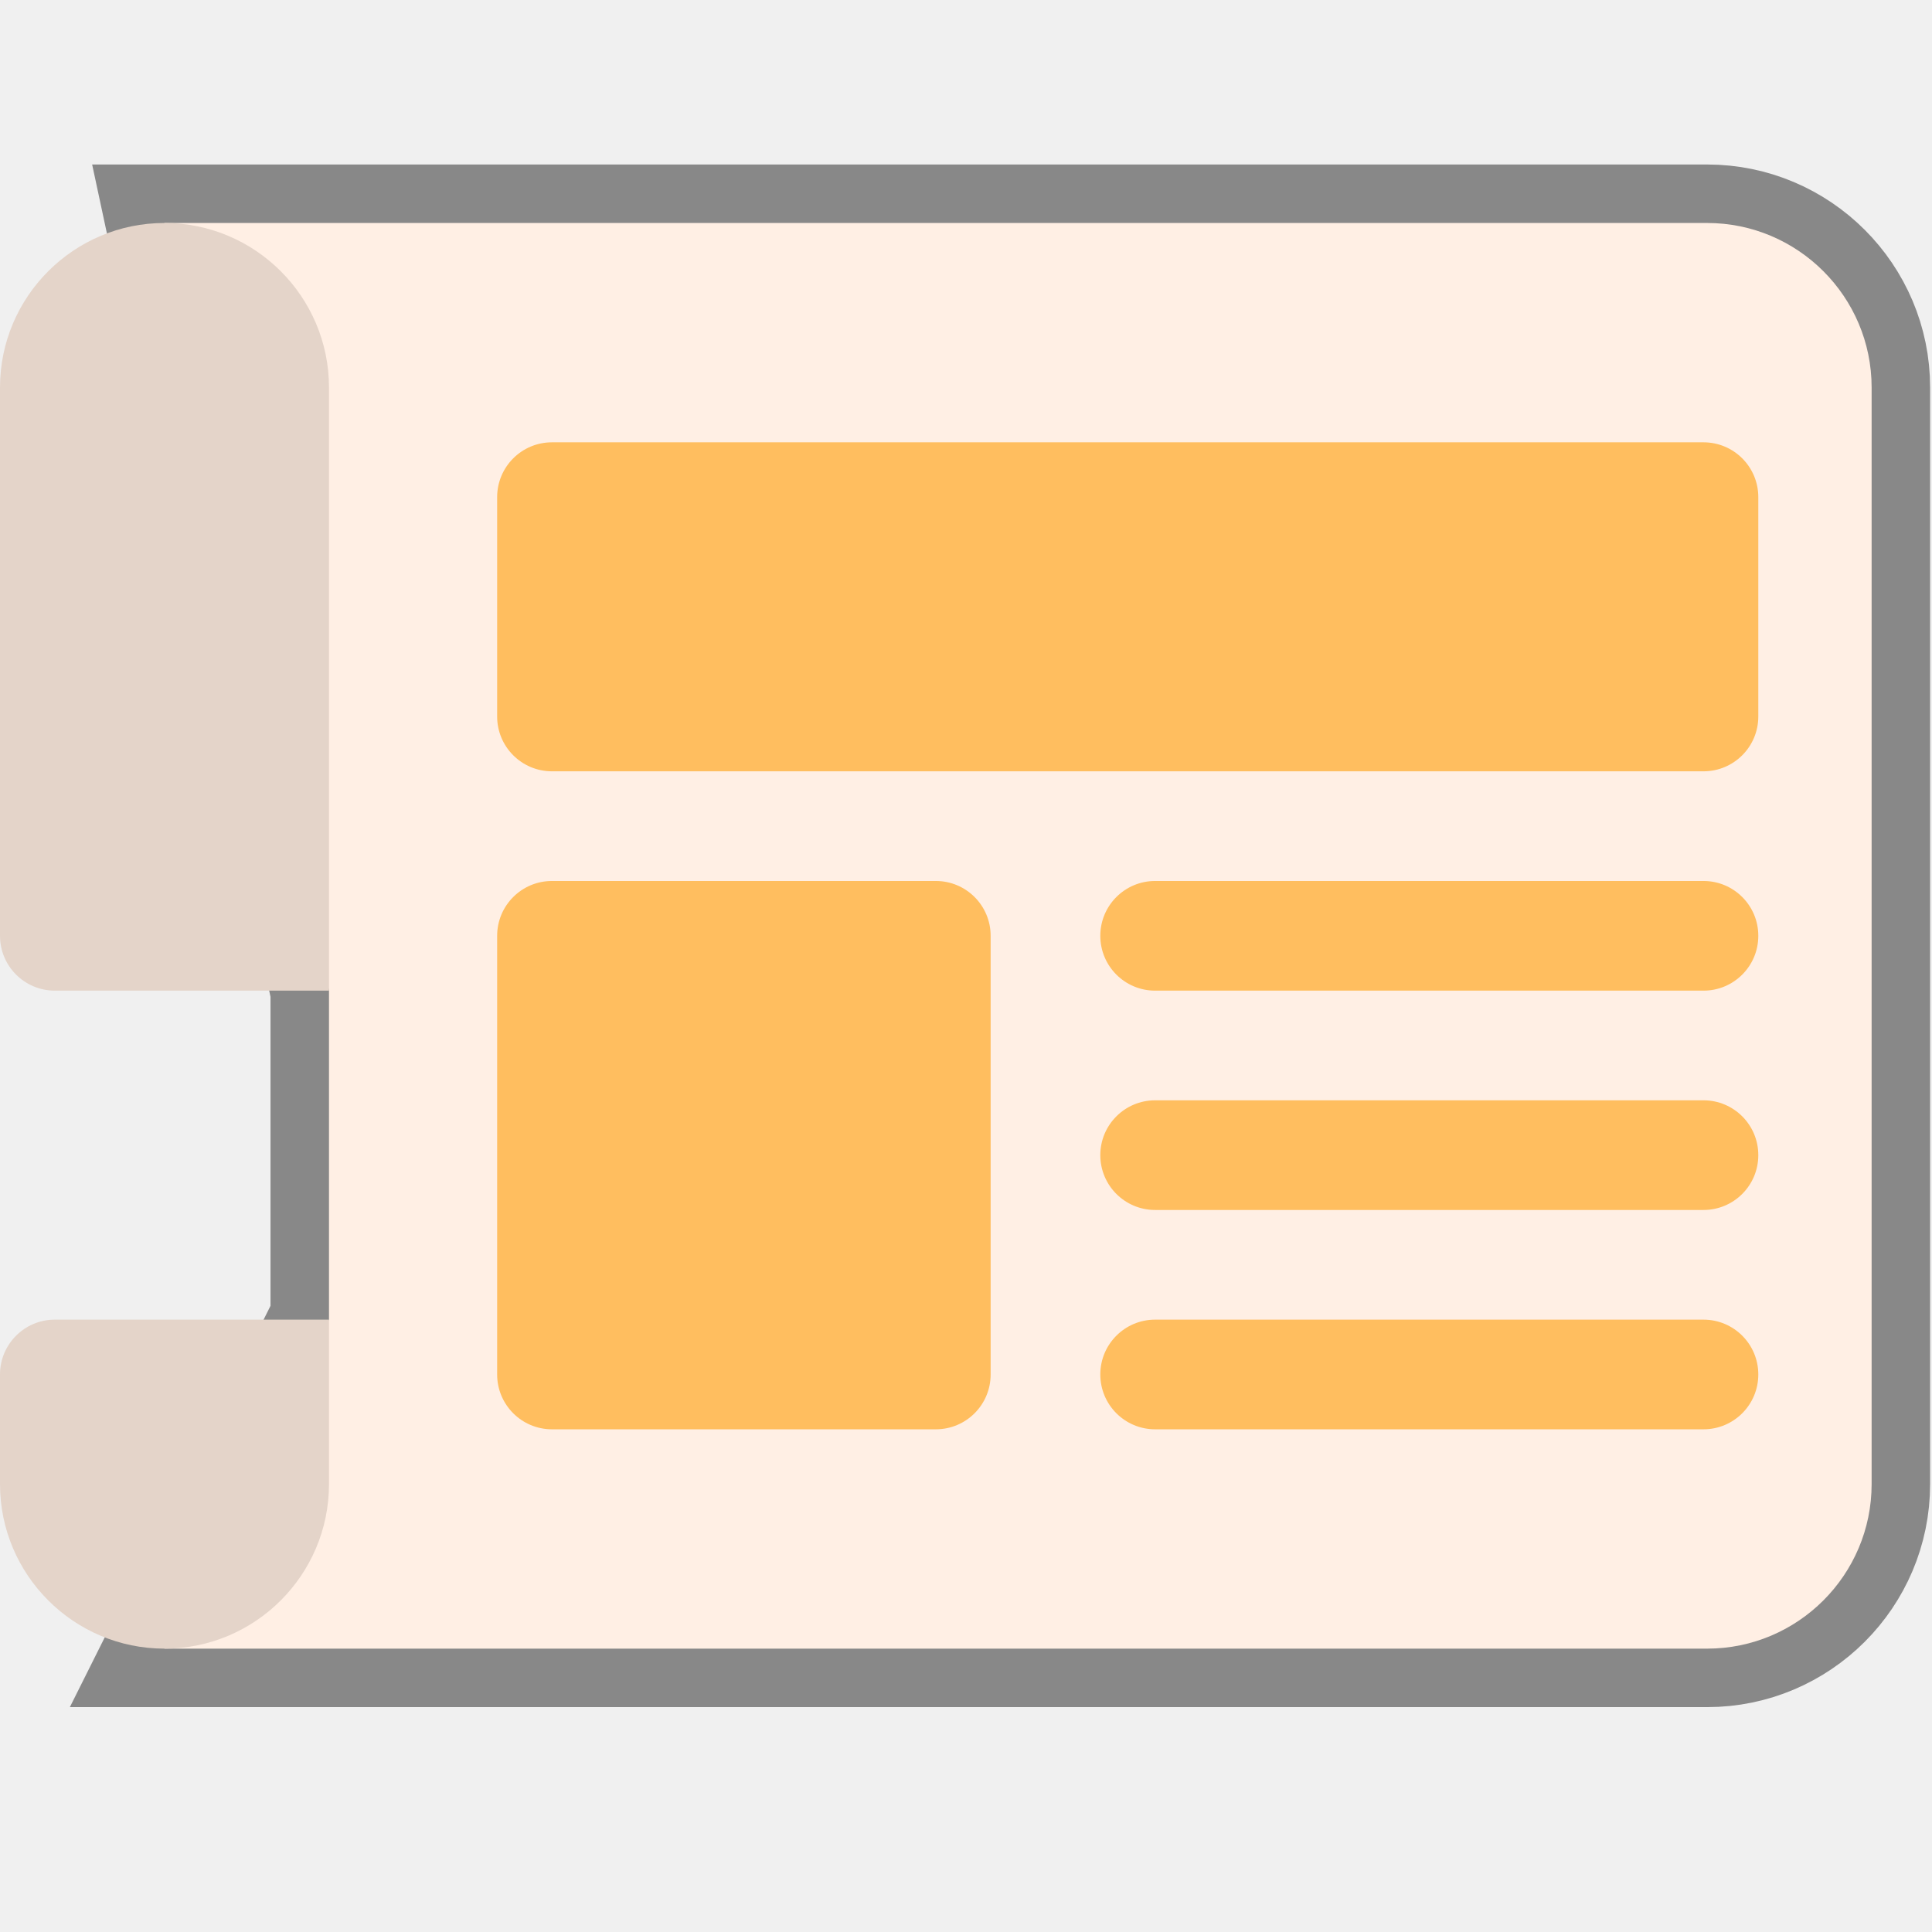
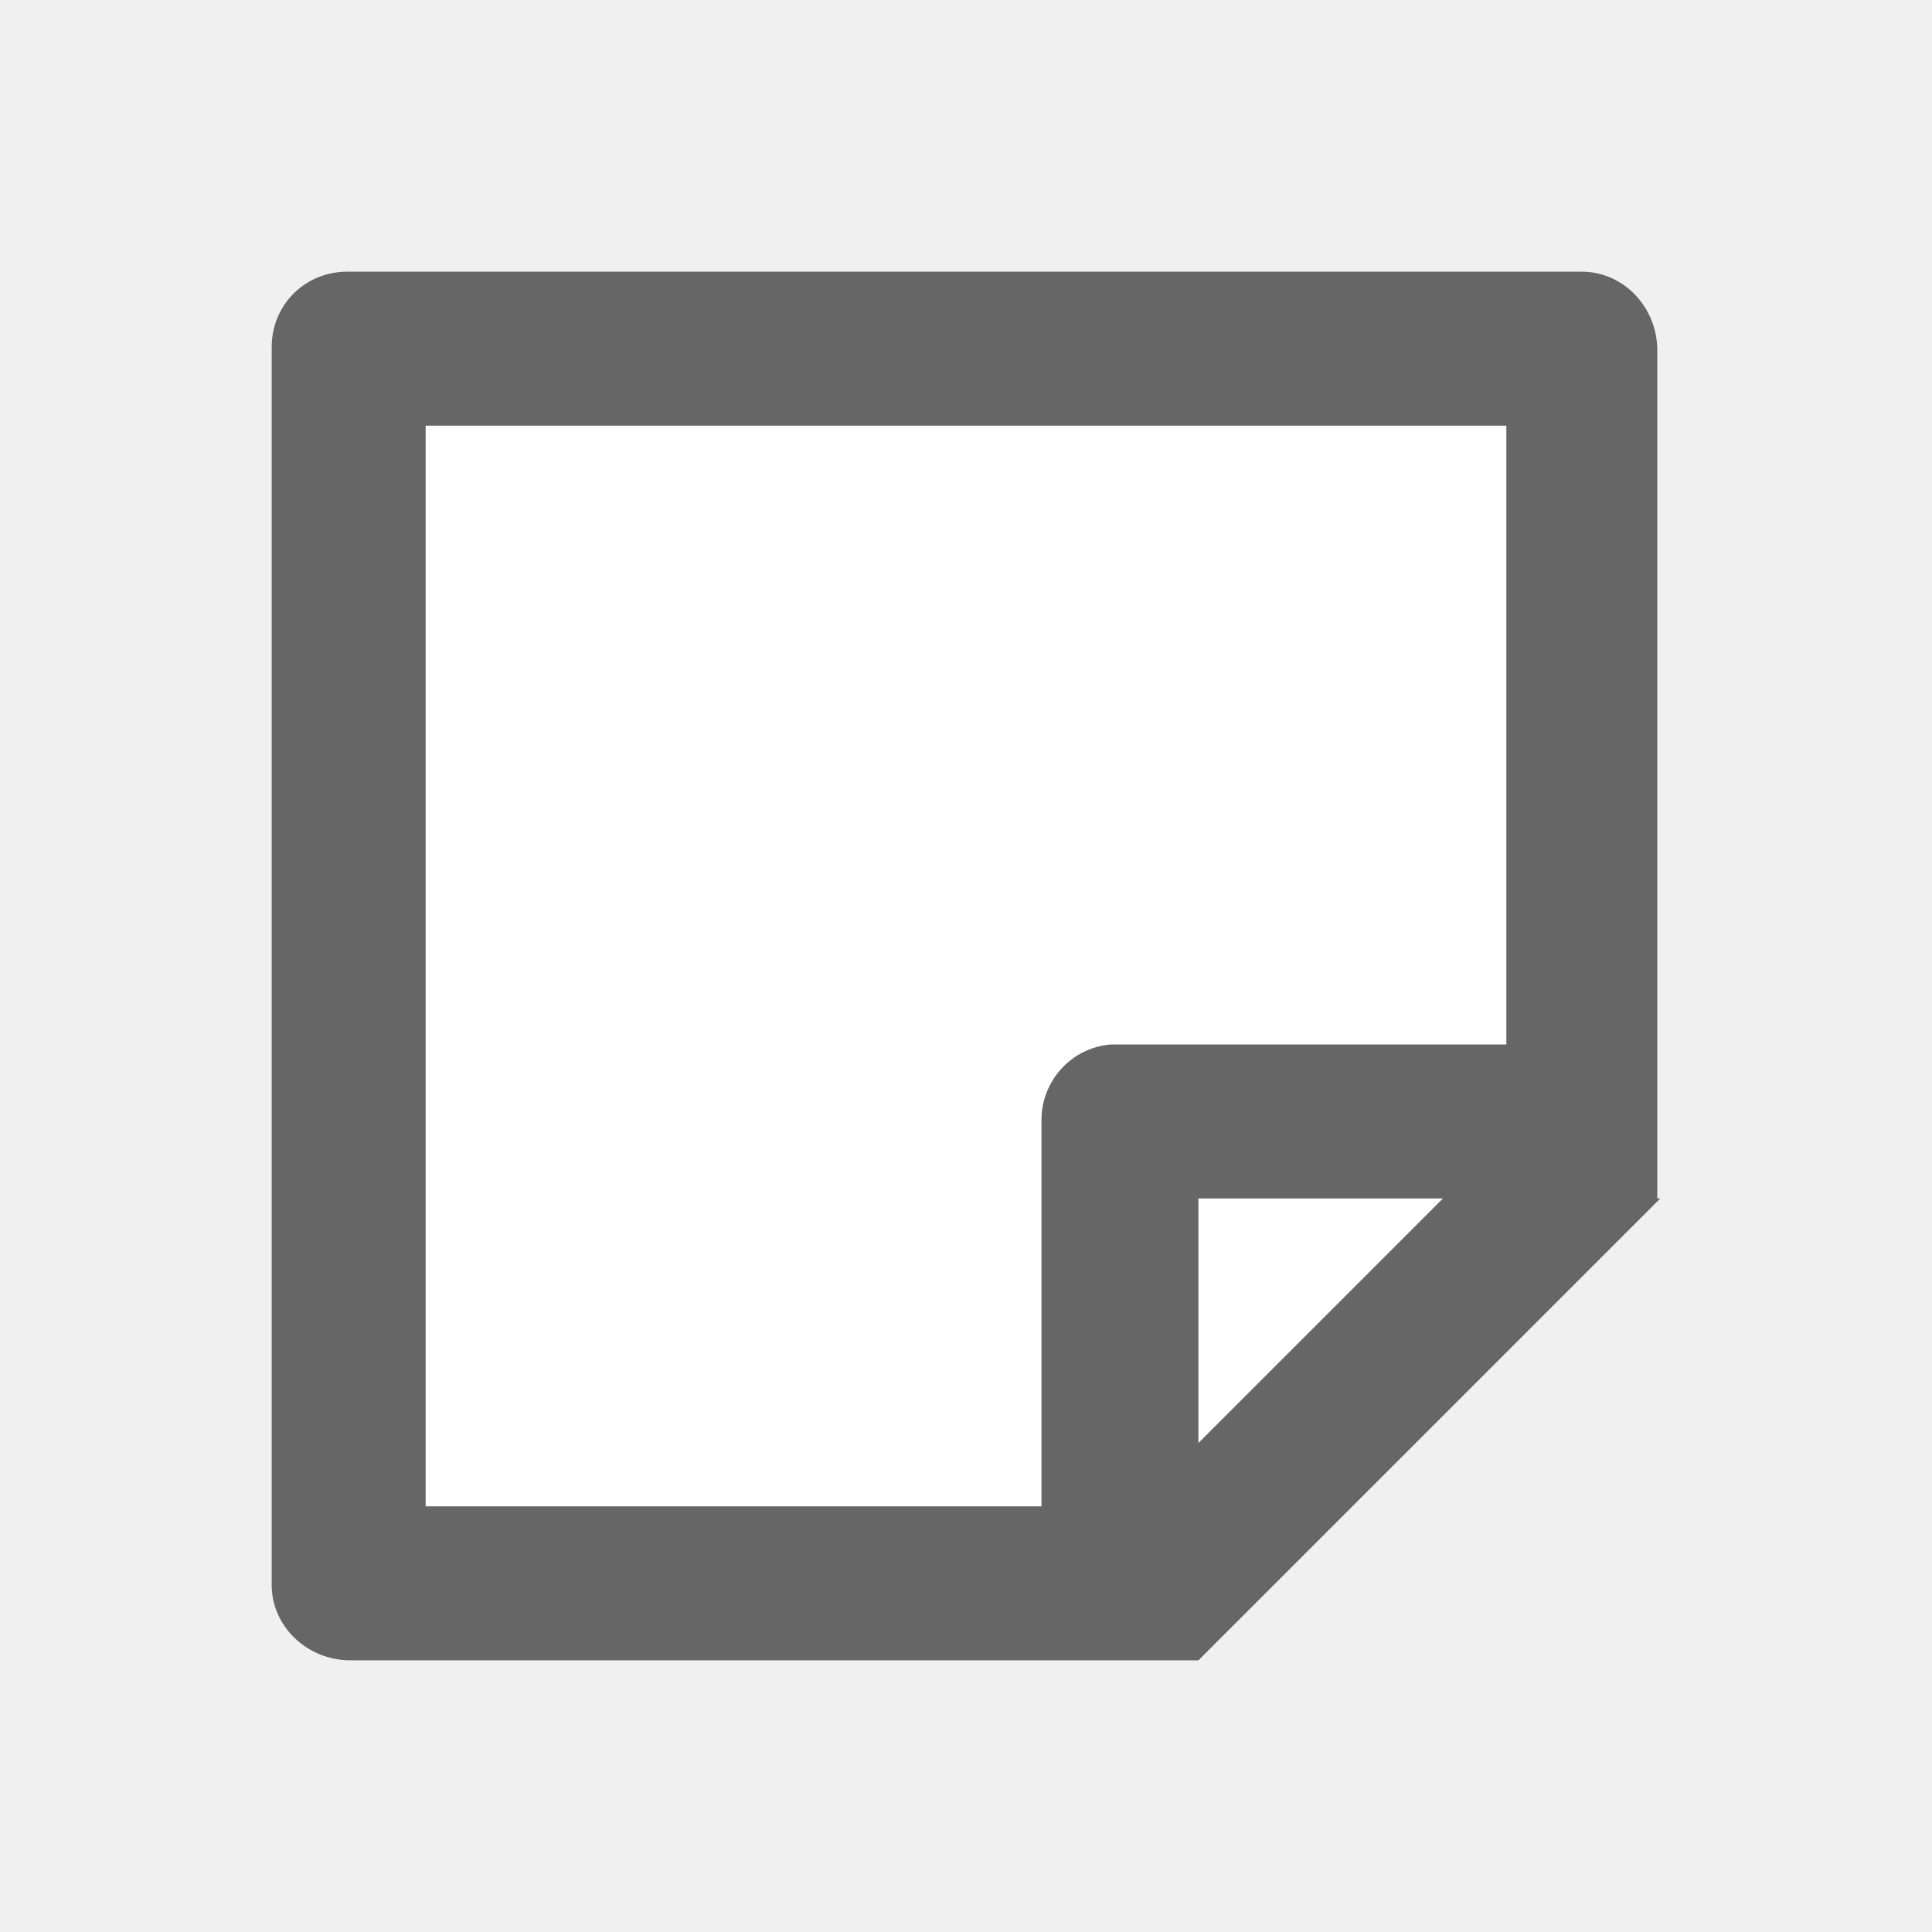
- <svg xmlns="http://www.w3.org/2000/svg" viewBox="0 0 512 512" width="64" height="64">
-   <g transform="scale(0.96875)">
-     <path d="M90 361v-90L45 61h422c24.814 0 45 20.186 45 45v300c0 24.814-20.186 45-45 45H45z" fill="#888" stroke="#888" stroke-width="32" />
-     <path d="M90 361v-90L45 61h422c24.814 0 45 20.186 45 45v300c0 24.814-20.186 45-45 45H45z" fill="#ffefe4" />
-     <path d="M90 271H15c-8.284 0-15-6.716-15-15V106c0-24.814 20.186-45 45-45s45 20.186 45 45zM45 451c-24.814 0-45-20.186-45-45v-30c0-8.284 6.716-15 15-15h75v45c0 24.814-20.186 45-45 45z" fill="#E4D4C9" />
-     <path d="M256 391H151c-8.291 0-15-6.709-15-15V256c0-8.291 6.709-15 15-15h105c8.291 0 15 6.709 15 15v120c0 8.291-6.709 15-15 15z" fill="#FFBE5F" />
-     <path d="M466 211H151c-8.291 0-15-6.709-15-15v-60c0-8.291 6.709-15 15-15h315c8.291 0 15 6.709 15 15v60c0 8.291-6.709 15-15 15z" fill="#FFBE5F" />
-     <g>
-       <path d="M466 271H316c-8.291 0-15-6.709-15-15s6.709-15 15-15h150c8.291 0 15 6.709 15 15s-6.709 15-15 15z" fill="#FFBE5F" />
-       <path d="M466 331H316c-8.291 0-15-6.709-15-15s6.709-15 15-15h150c8.291 0 15 6.709 15 15s-6.709 15-15 15z" fill="#FFBE5F" />
-       <path d="M466 391H316c-8.291 0-15-6.709-15-15s6.709-15 15-15h150c8.291 0 15 6.709 15 15s-6.709 15-15 15z" fill="#FFBE5F" />
-     </g>
-   </g>
+ <svg xmlns="http://www.w3.org/2000/svg" viewBox="0 0 64 64" width="64" height="64">
+   <path fill="#fff" d="M49.9 41.4V14.1H14.1v35.8h27.3z" />
+   <path d="M55 39.7L39.7 55H11.6C10.2 55 9 53.9 9 52.5v-41C9 10.1 10.1 9 11.5 9h40.9c1.4 0 2.5 1.2 2.5 2.6v28.1zm-5.1-25.6H14.1v35.8h20.4V37.1c0-1.3 1-2.4 2.3-2.5H49.9V14.1zm-2.1 25.6h-8.1v8.1l8.1-8.1z" fill="#666" />
</svg>
